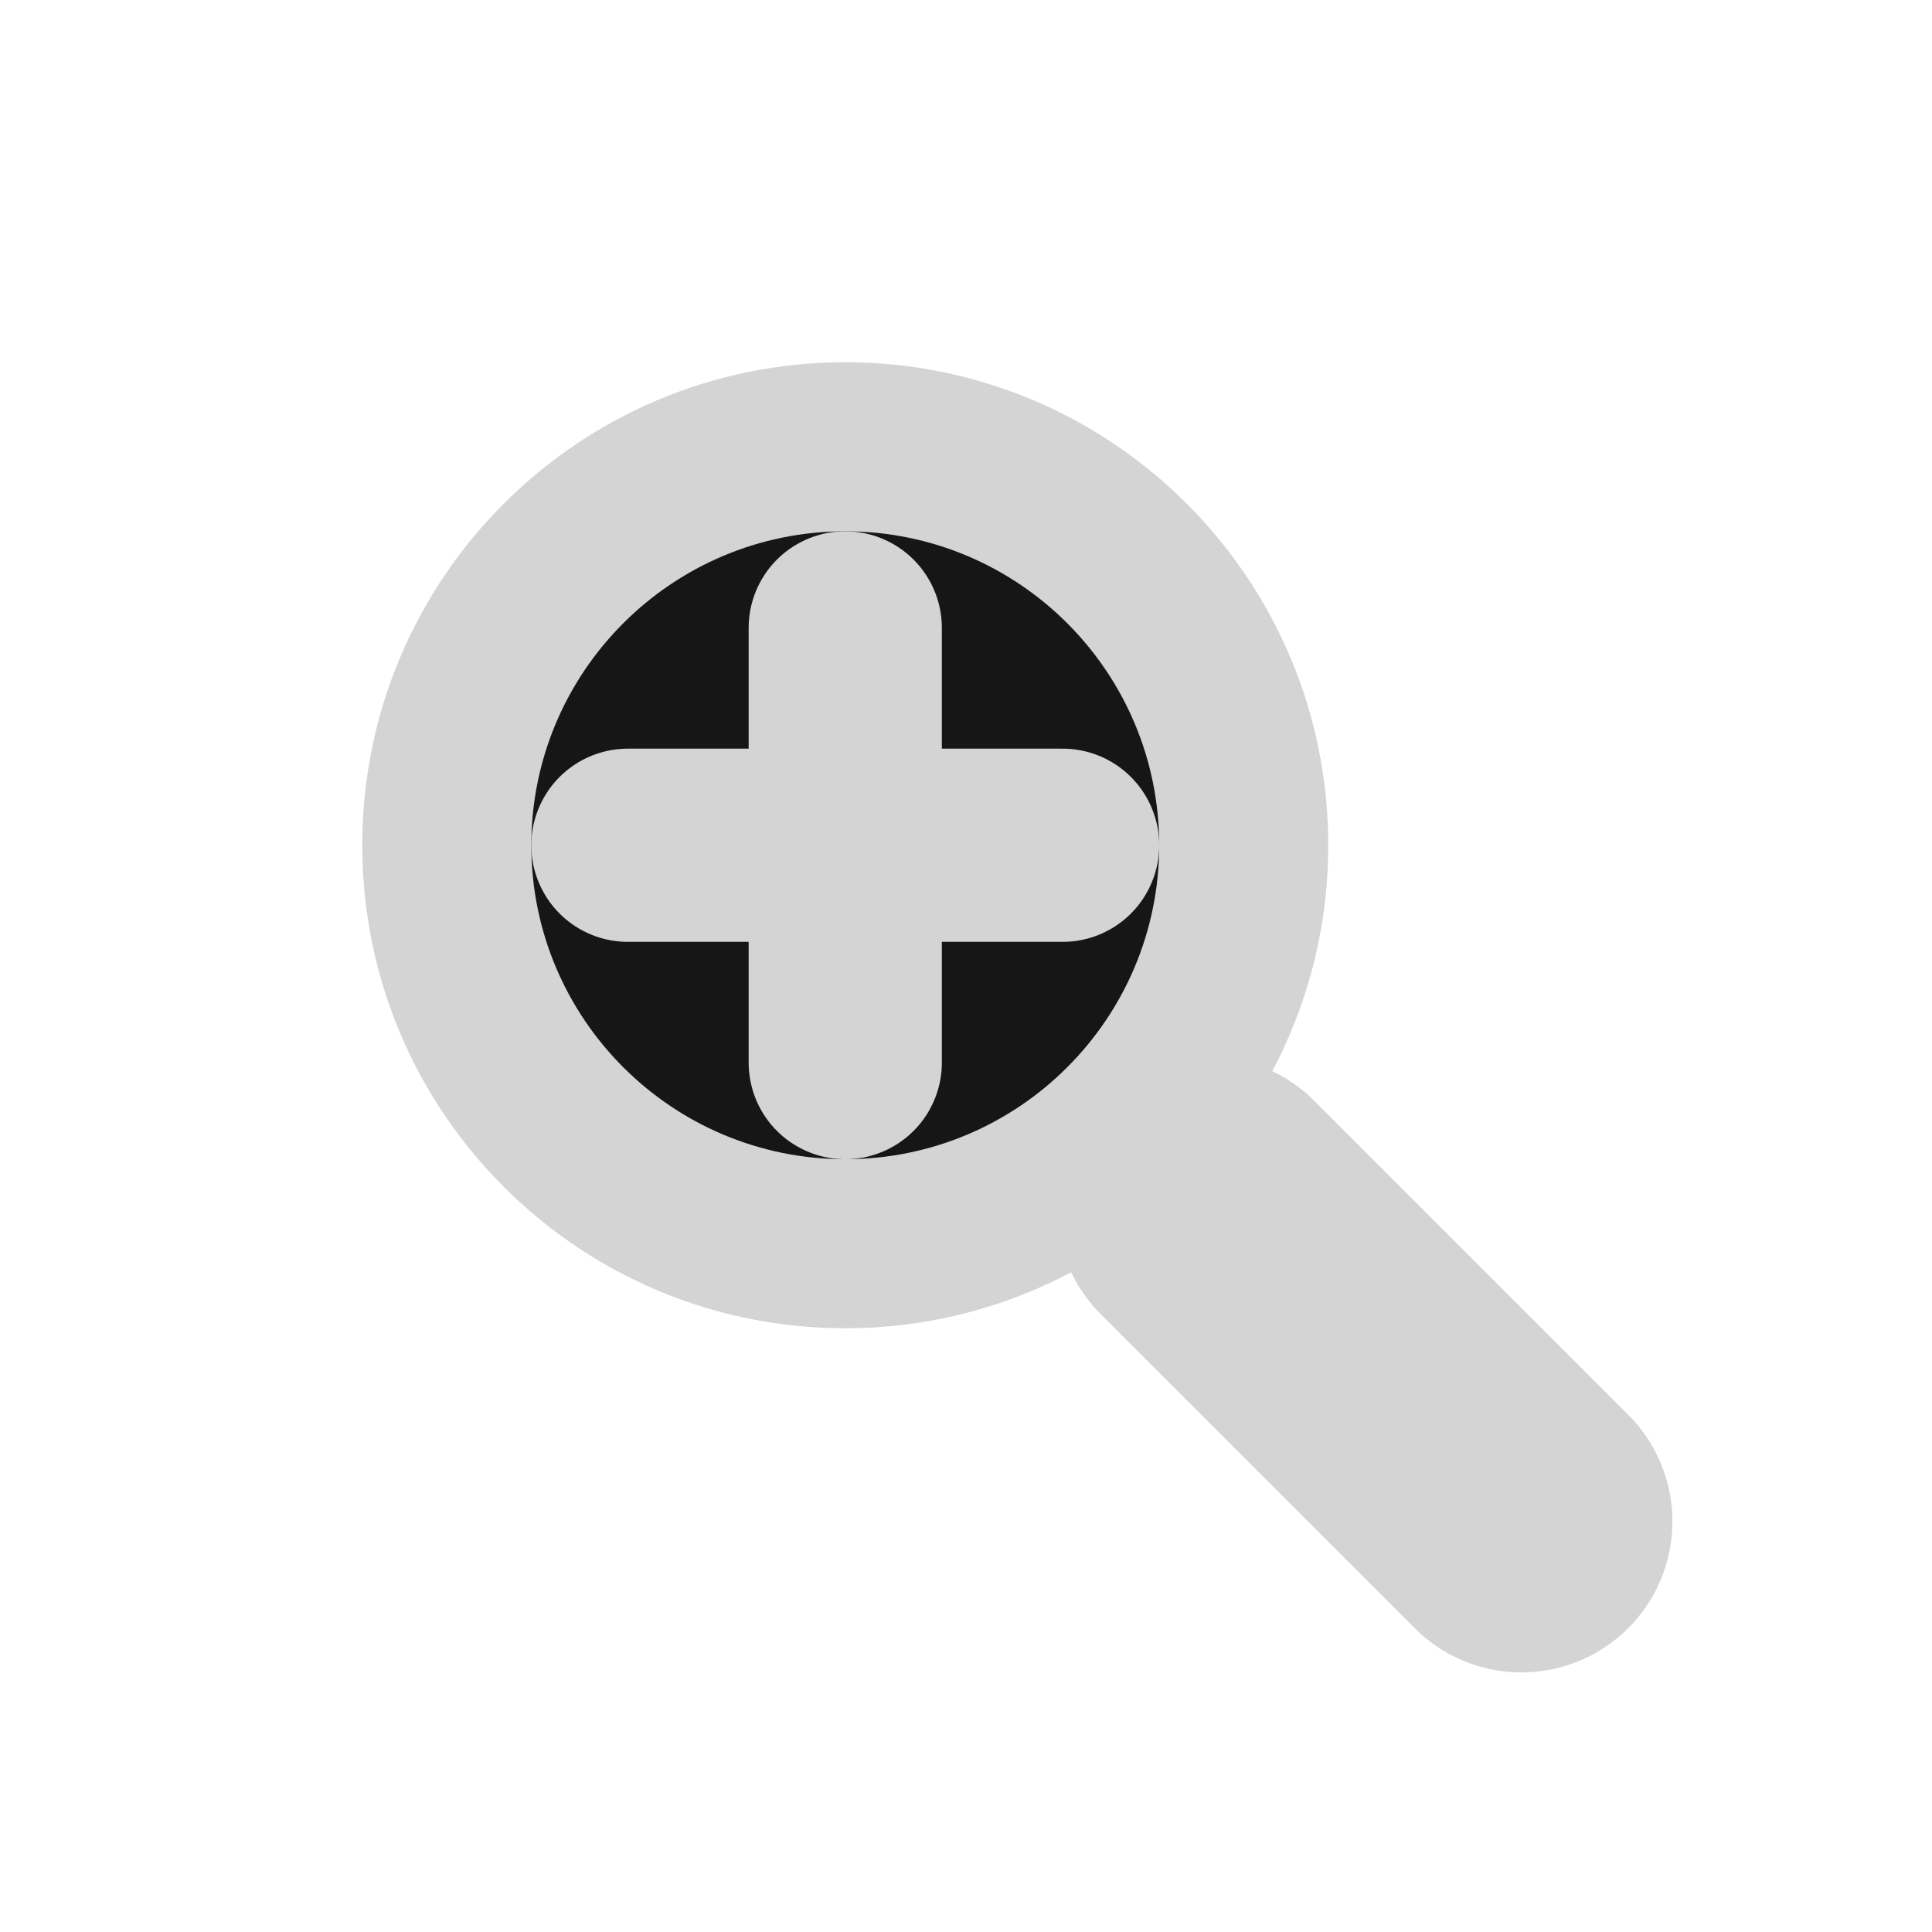
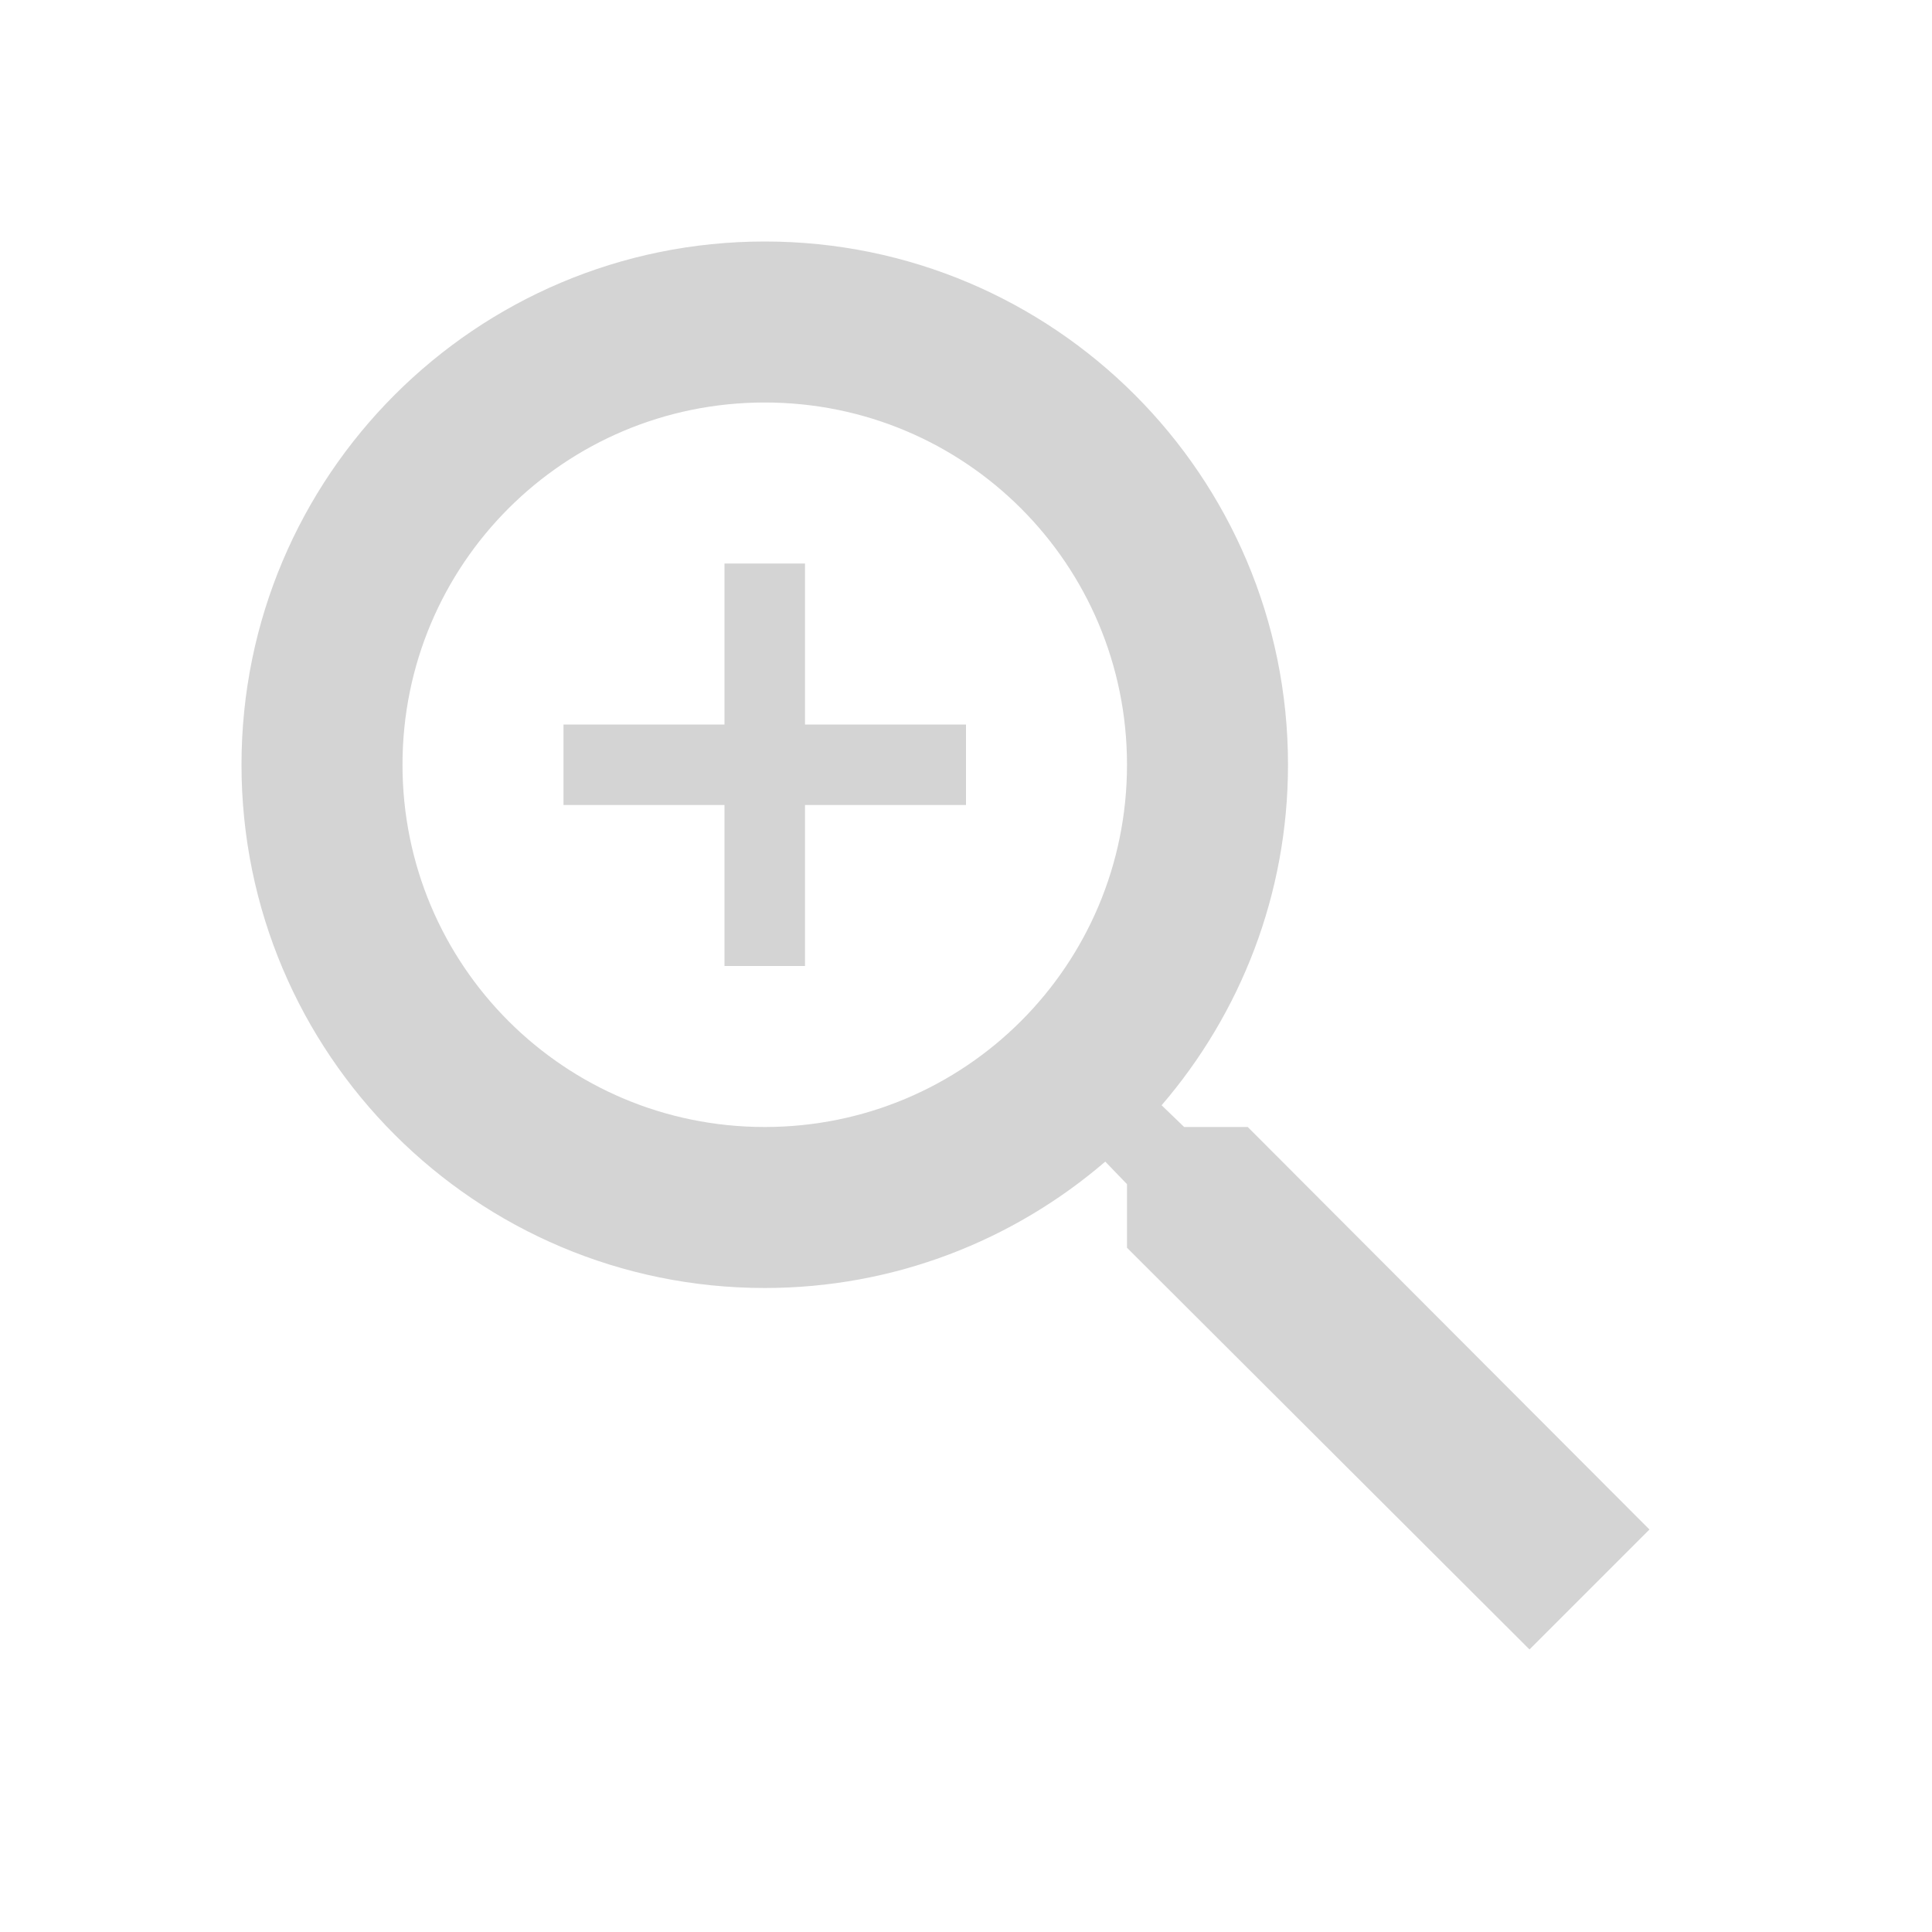
- <svg xmlns="http://www.w3.org/2000/svg" width="16" height="16" viewBox="0 0 16 16">
-   <circle cx="7" cy="7" r="4" fill="#D4D4D4" />
-   <circle cx="7" cy="7" r="2.6" fill="#161616" />
-   <path d="M10,10 L12.6,12.6" stroke="#D4D4D4" stroke-width="2.5" stroke-linecap="round" />
-   <path d="M7,5.2 L7,8.8 M5.2,7 L8.8,7" stroke="#D4D4D4" stroke-width="1.6" stroke-linecap="round" />
+ <svg xmlns="http://www.w3.org/2000/svg" height="24" viewBox="0 0 24 24" width="24" fill="#D4D4D4">
+   <path d="M0 0h24v24H0V0z" fill="none" />
+   <path d="M15.5 14h-.79l-.28-.27C15.41 12.59 16 11.11 16 9.5 16 5.91 13.09 3 9.5 3S3 5.91 3 9.5 5.91 16 9.5 16c1.61 0 3.09-.59 4.23-1.57l.27.28v.79l5 4.99L20.49 19l-4.99-5zm-6 0C7.01 14 5 11.99 5 9.5S7.01 5 9.5 5 14 7.01 14 9.5 11.99 14 9.5 14zm.5-7H9v2H7v1h2v2h1v-2h2V9h-2z" />
</svg>
